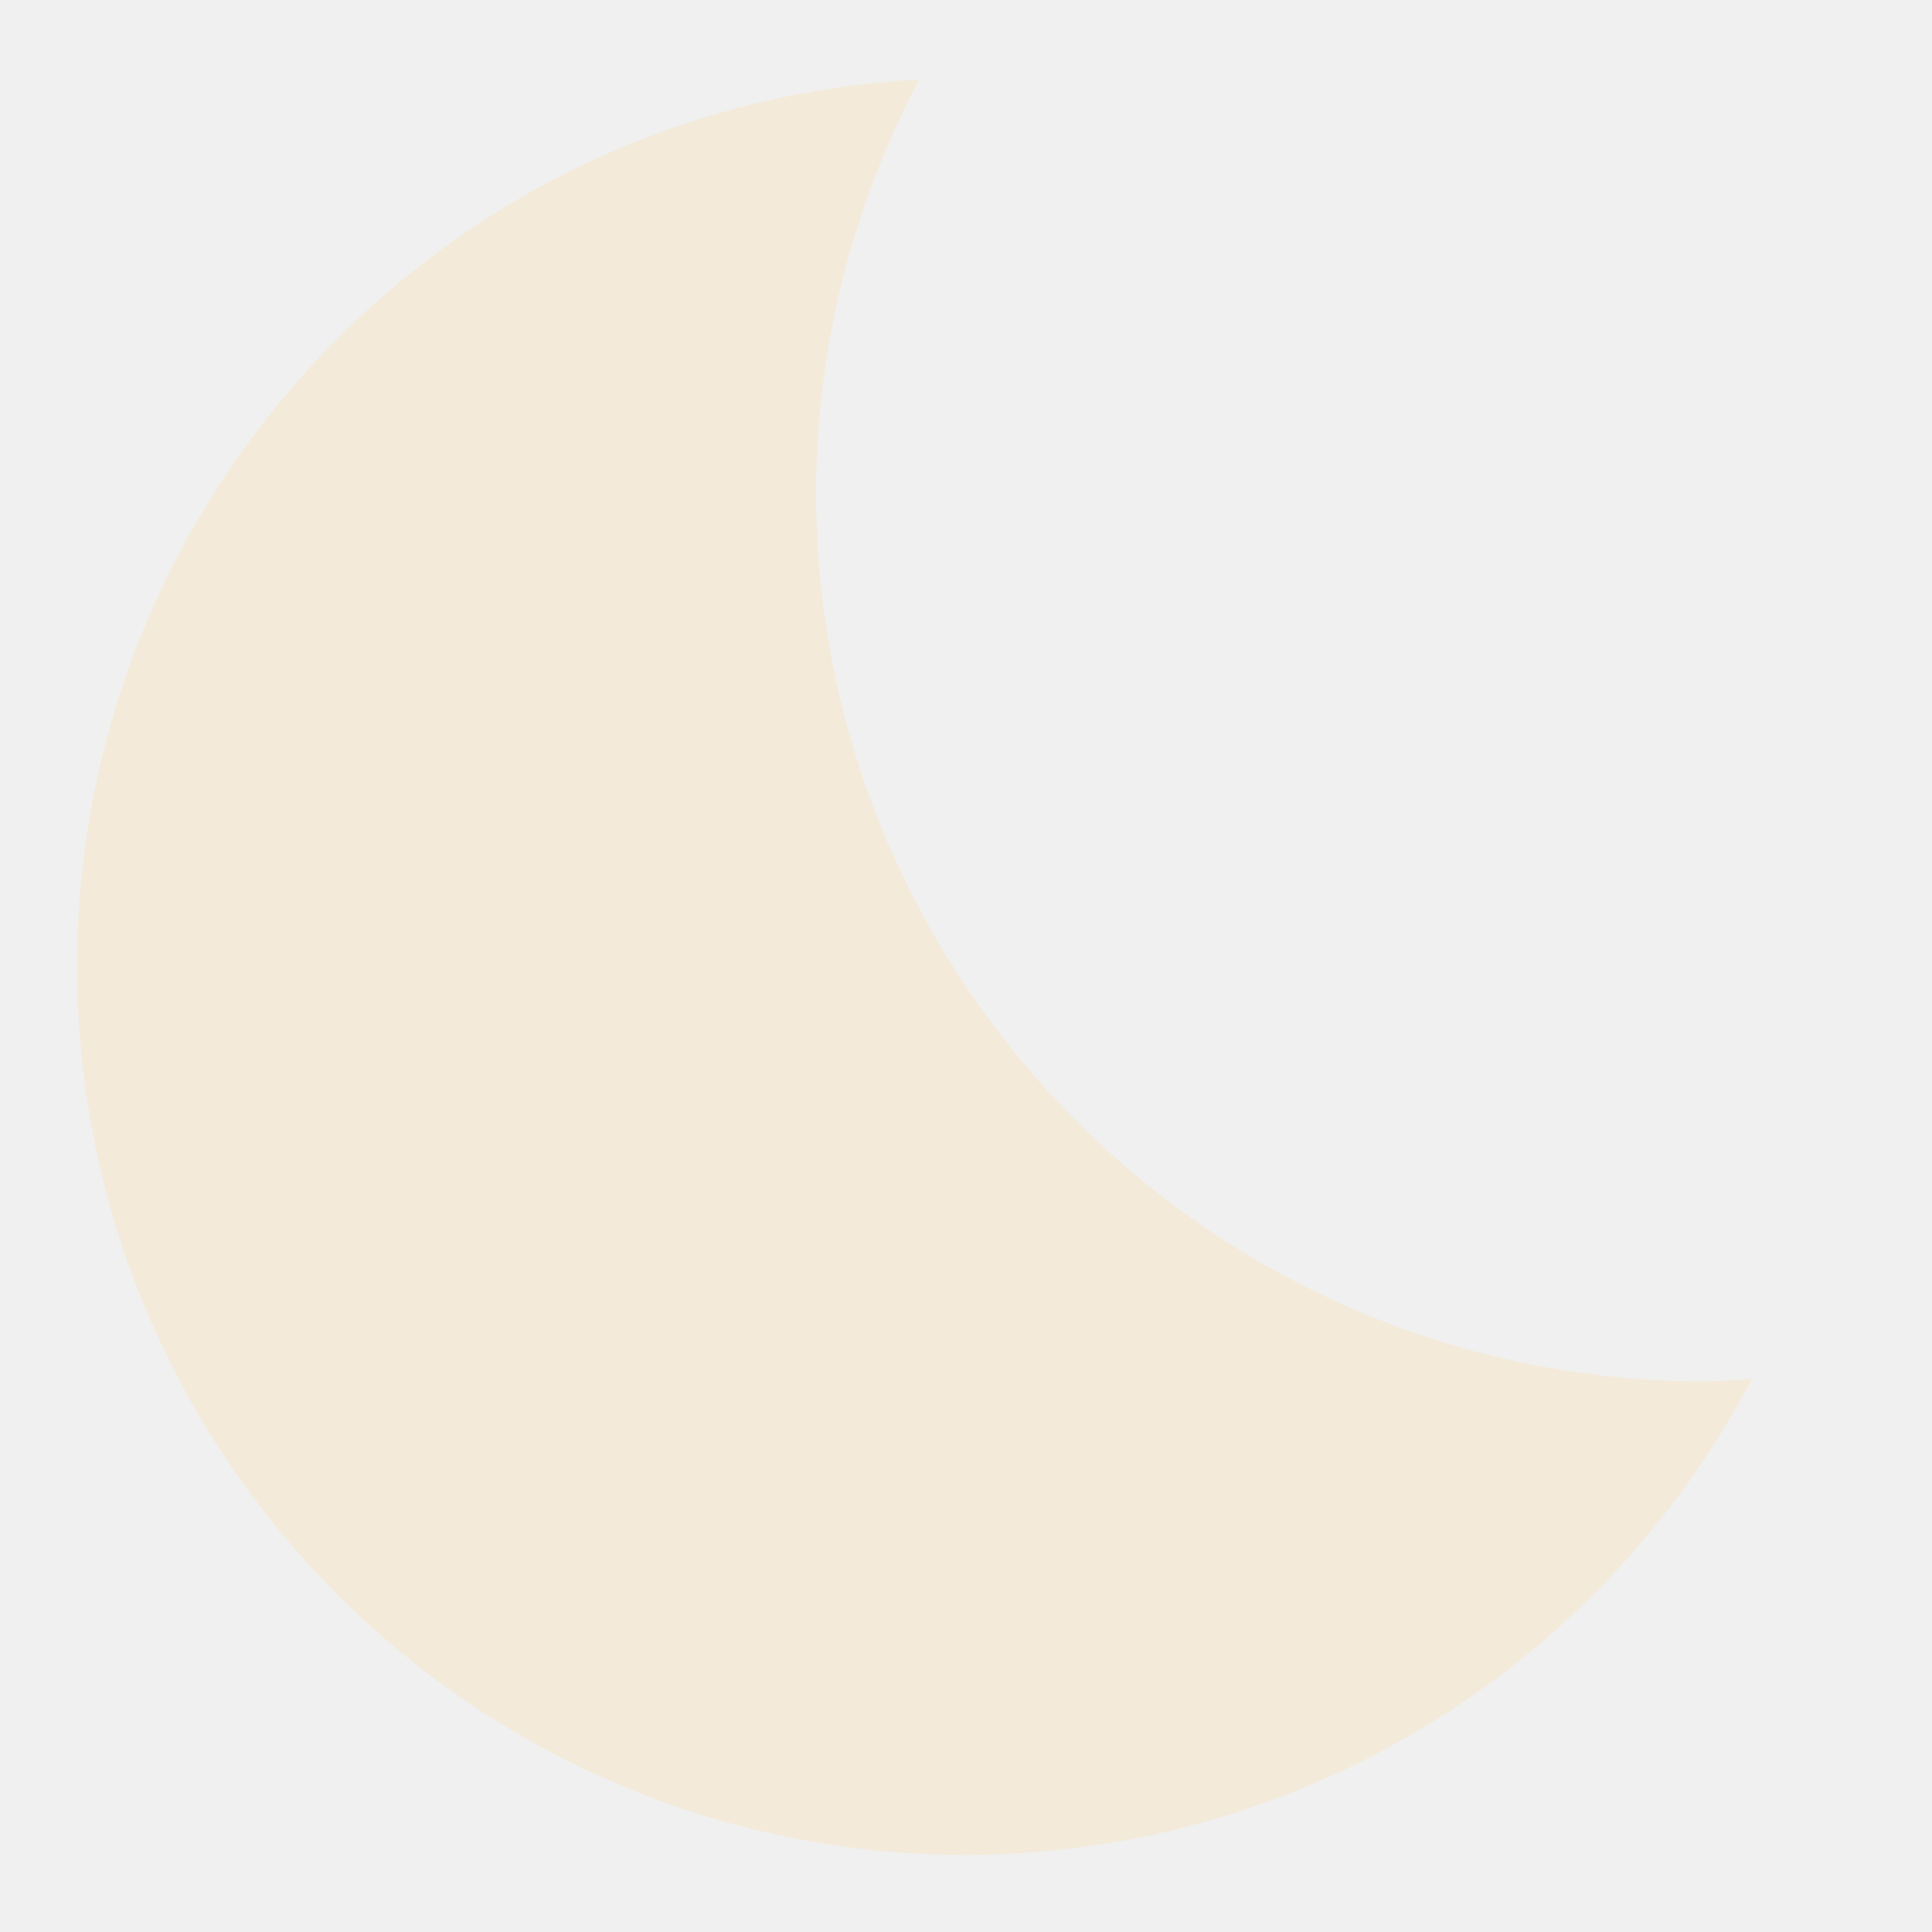
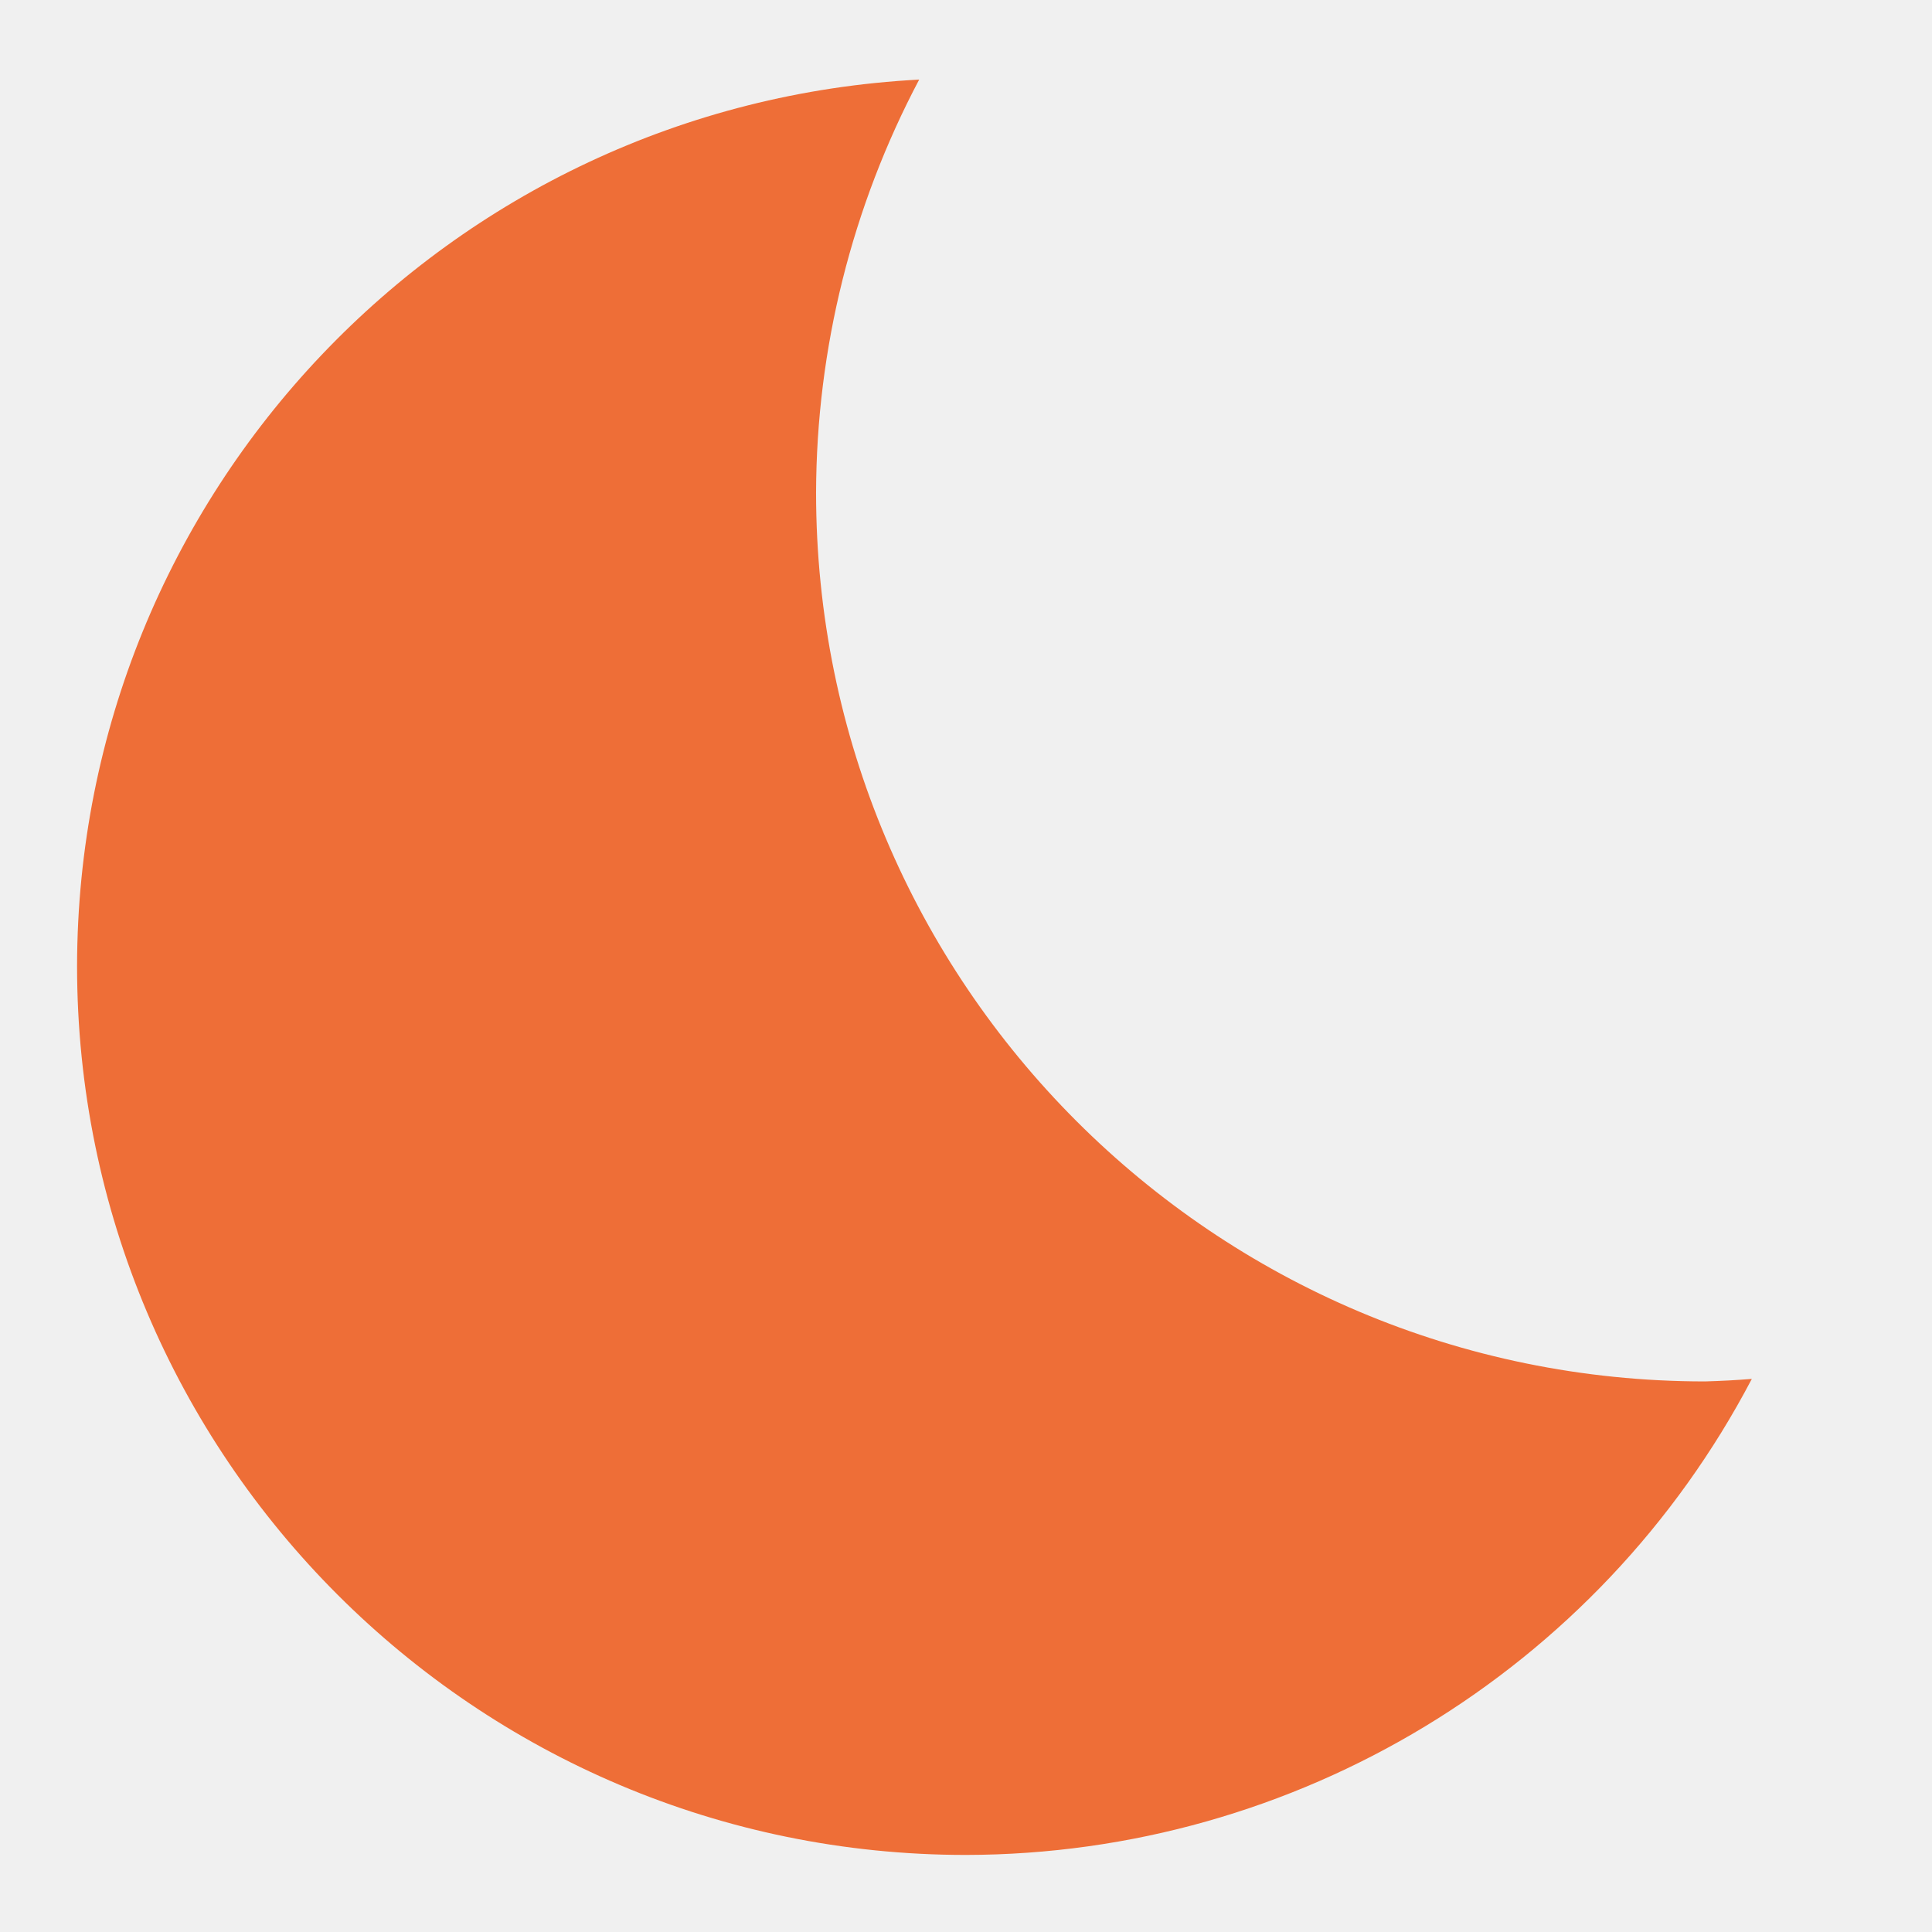
<svg xmlns="http://www.w3.org/2000/svg" aria-hidden="true" class="sun-and-moon" height="24" viewBox="0 0 24 24" width="24" version="1.1" id="svg27">
  <defs id="defs31" />
  <mask class="moon" id="moon-mask">
    <rect fill="white" height="100%" width="100%" x="0" y="0" id="rect2" />
    <circle cx="24" cy="10" fill="black" r="6" id="circle4" />
  </mask>
-   <path id="circle7" mask="url(#moon-mask)" style="fill:#f3eada;fill-opacity:1" class="sun" d="M 11.684 6.017 A 6 6 0 0 0 6 12 A 6 6 0 0 0 12 18 A 6 6 0 0 0 17.304 14.787 A 6 6 0 0 1 16.988 14.804 A 6 6 0 0 1 10.988 8.804 A 6 6 0 0 1 11.684 6.017 z " transform="matrix(1.840447,0,0,1.840447,-10.08536,-10.08536)" />
+   <path id="circle7" mask="url(#moon-mask)" style="fill:#ee6e37;fill-opacity:1" class="sun" d="M 11.684 6.017 A 6 6 0 0 0 6 12 A 6 6 0 0 0 12 18 A 6 6 0 0 0 17.304 14.787 A 6 6 0 0 1 16.988 14.804 A 6 6 0 0 1 10.988 8.804 A 6 6 0 0 1 11.684 6.017 z " transform="matrix(1.840447,0,0,1.840447,-10.08536,-10.08536)" />
</svg>
